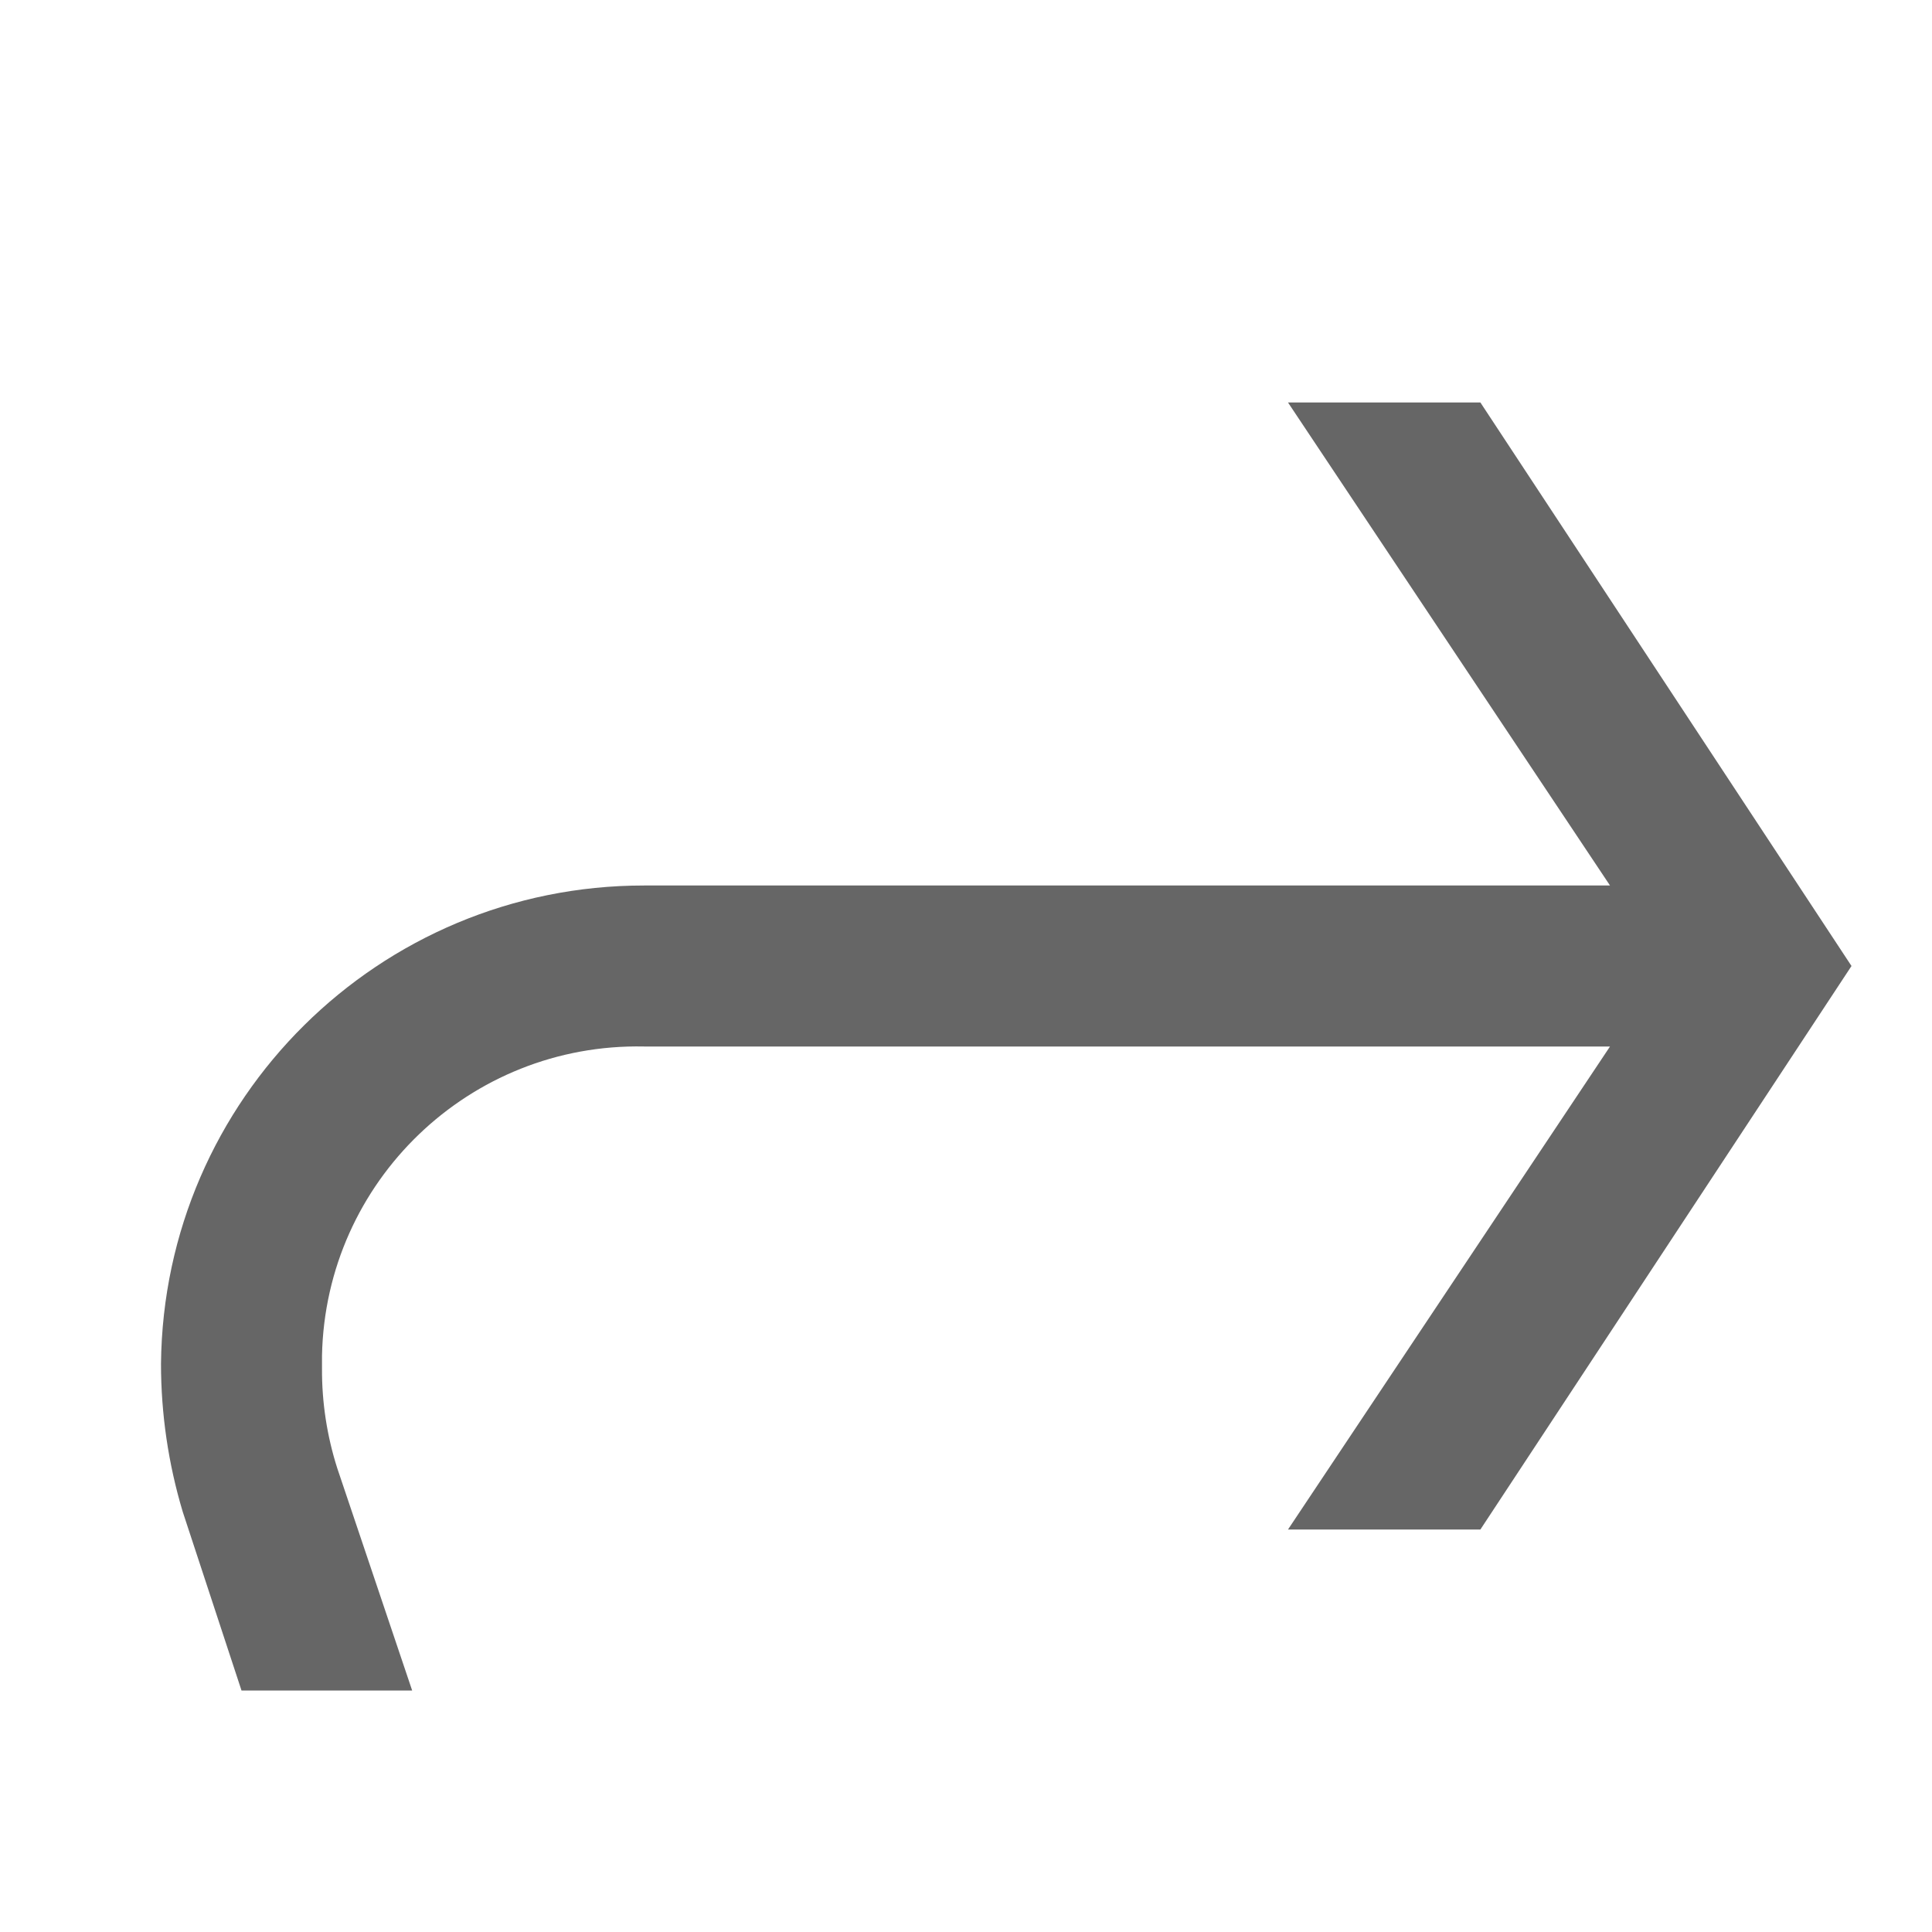
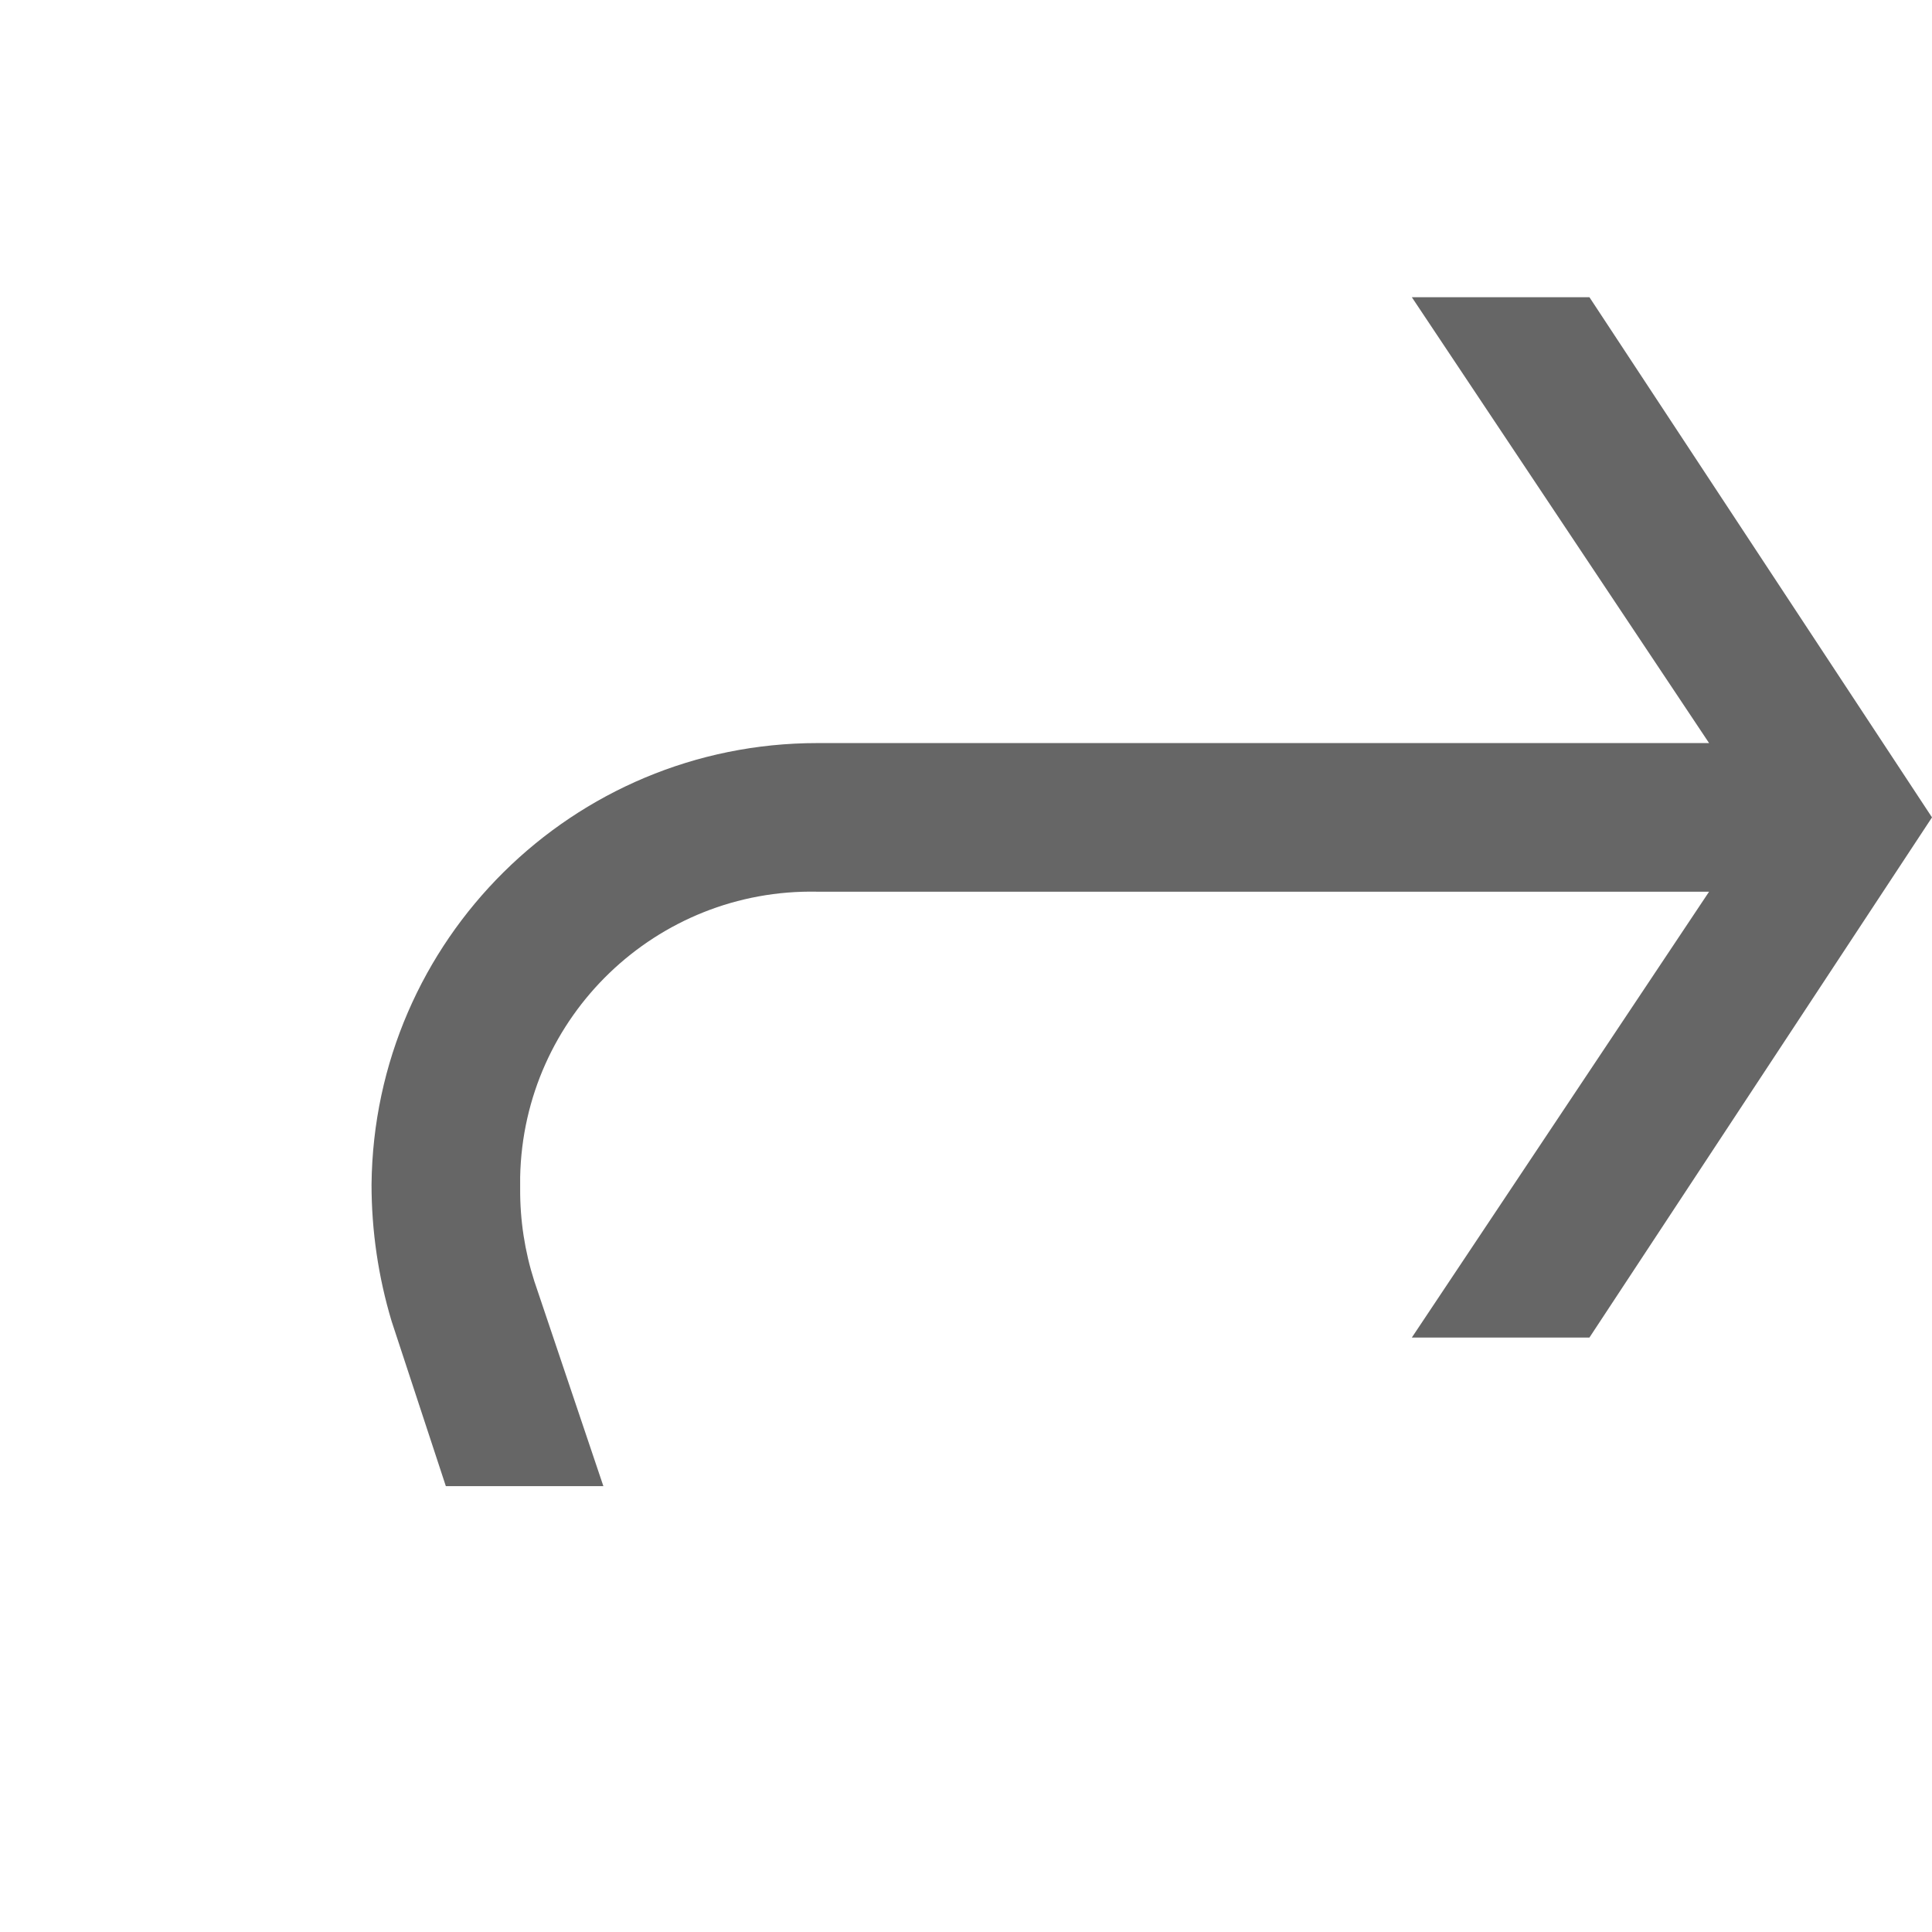
- <svg xmlns="http://www.w3.org/2000/svg" viewBox="0 0 24 24" data-supported-dps="24x24" fill="rgba(0, 0, 0, 0.6)" class="mercado-match" width="24" height="24" focusable="false">
+ <svg xmlns="http://www.w3.org/2000/svg" viewBox="-3 1 26 26" data-supported-dps="26x26" fill="rgba(0, 0, 0, 0.6)" class="mercado-match" width="22" height="22" focusable="false">
  <path d="M23 12l-4.61 7H16l4-6H8a3.92 3.92 0 00-4 3.84V17a4 4 0 00.19 1.24L5.12 21H3l-.73-2.22A6.4 6.4 0 012 16.94 6 6 0 018 11h12l-4-6h2.39z" />
</svg>
